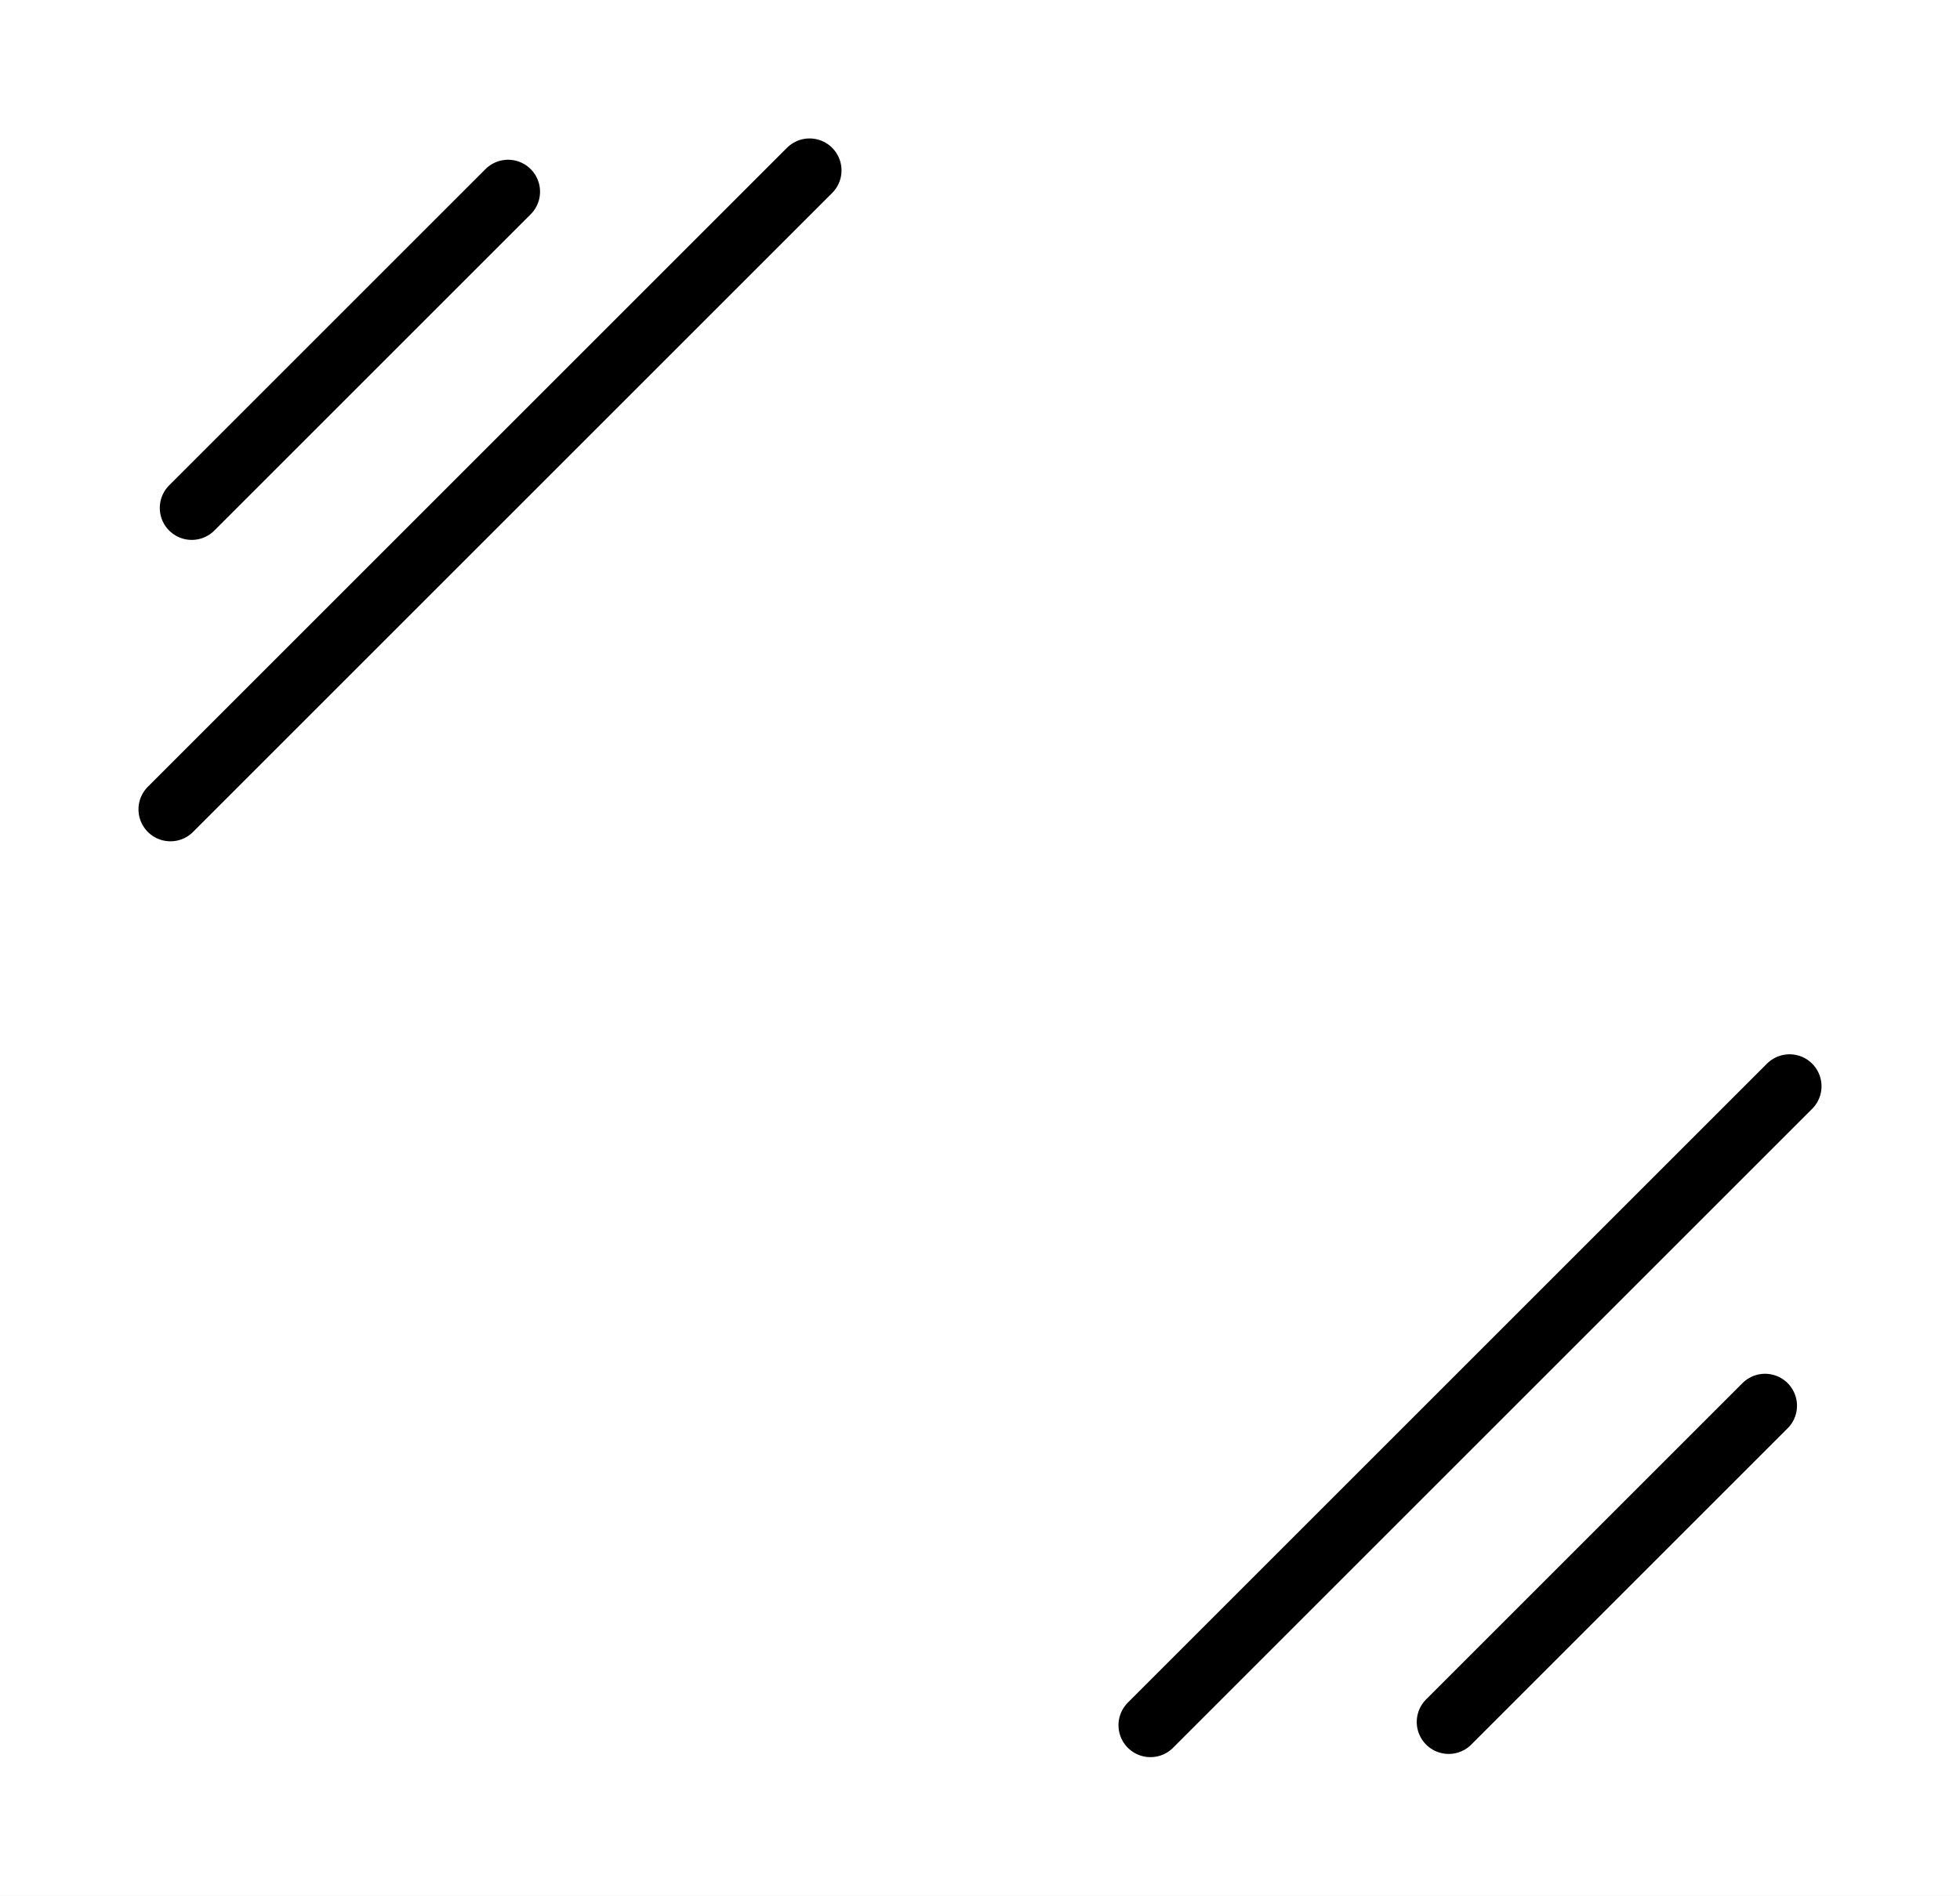
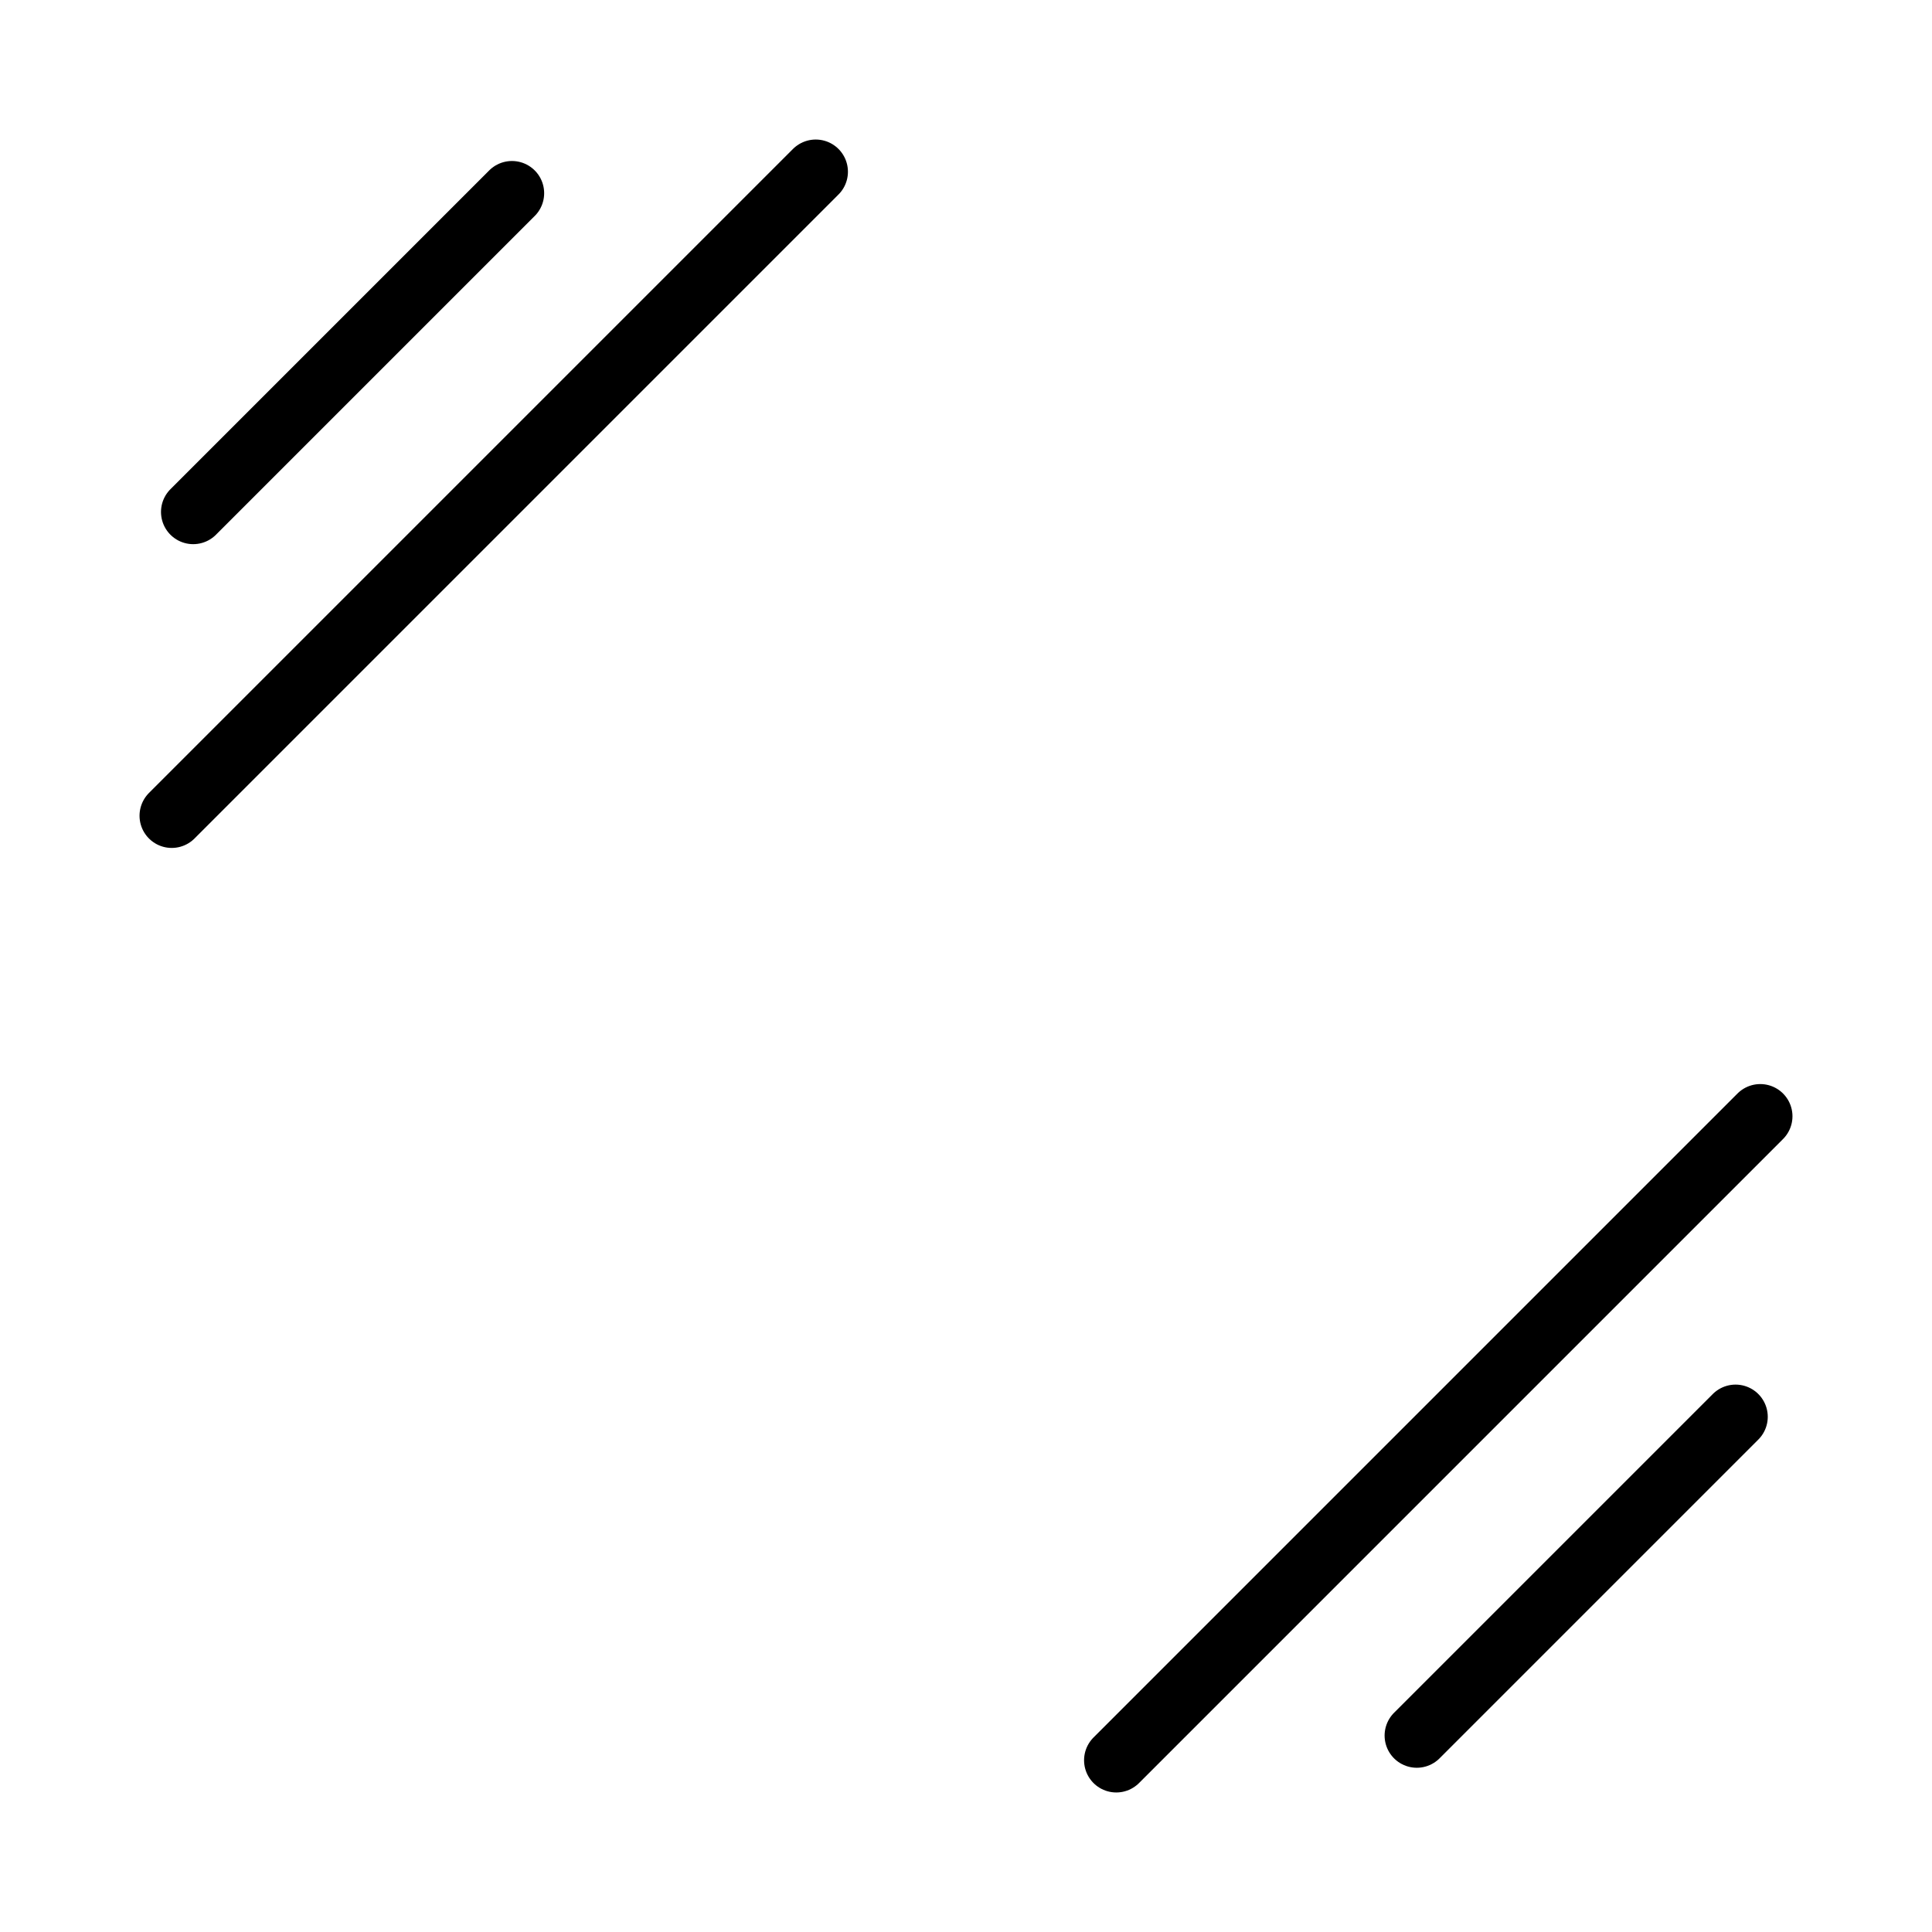
- <svg xmlns="http://www.w3.org/2000/svg" width="92" height="89" viewBox="0 0 92 89" fill="none">
-   <rect width="92" height="89" fill="white" />
+ <svg xmlns="http://www.w3.org/2000/svg" width="90" height="90" viewBox="0 0 90 90" fill="none">
+   <rect width="90" height="90" fill="white" />
  <line x1="9" y1="23.849" x2="23.849" y2="9" stroke="black" stroke-width="3" stroke-linecap="round" />
-   <line x1="68" y1="80.849" x2="82.849" y2="66" stroke="black" stroke-width="3" stroke-linecap="round" />
+   <line x1="66" y1="80.849" x2="80.849" y2="66" stroke="black" stroke-width="3" stroke-linecap="round" />
  <path d="M8 38L38 8" stroke="black" stroke-width="3" stroke-linecap="round" stroke-linejoin="round" />
-   <path d="M54 81L84 51" stroke="black" stroke-width="3" stroke-linecap="round" stroke-linejoin="round" />
+   <path d="M52 82L82 52" stroke="black" stroke-width="3" stroke-linecap="round" stroke-linejoin="round" />
</svg>
